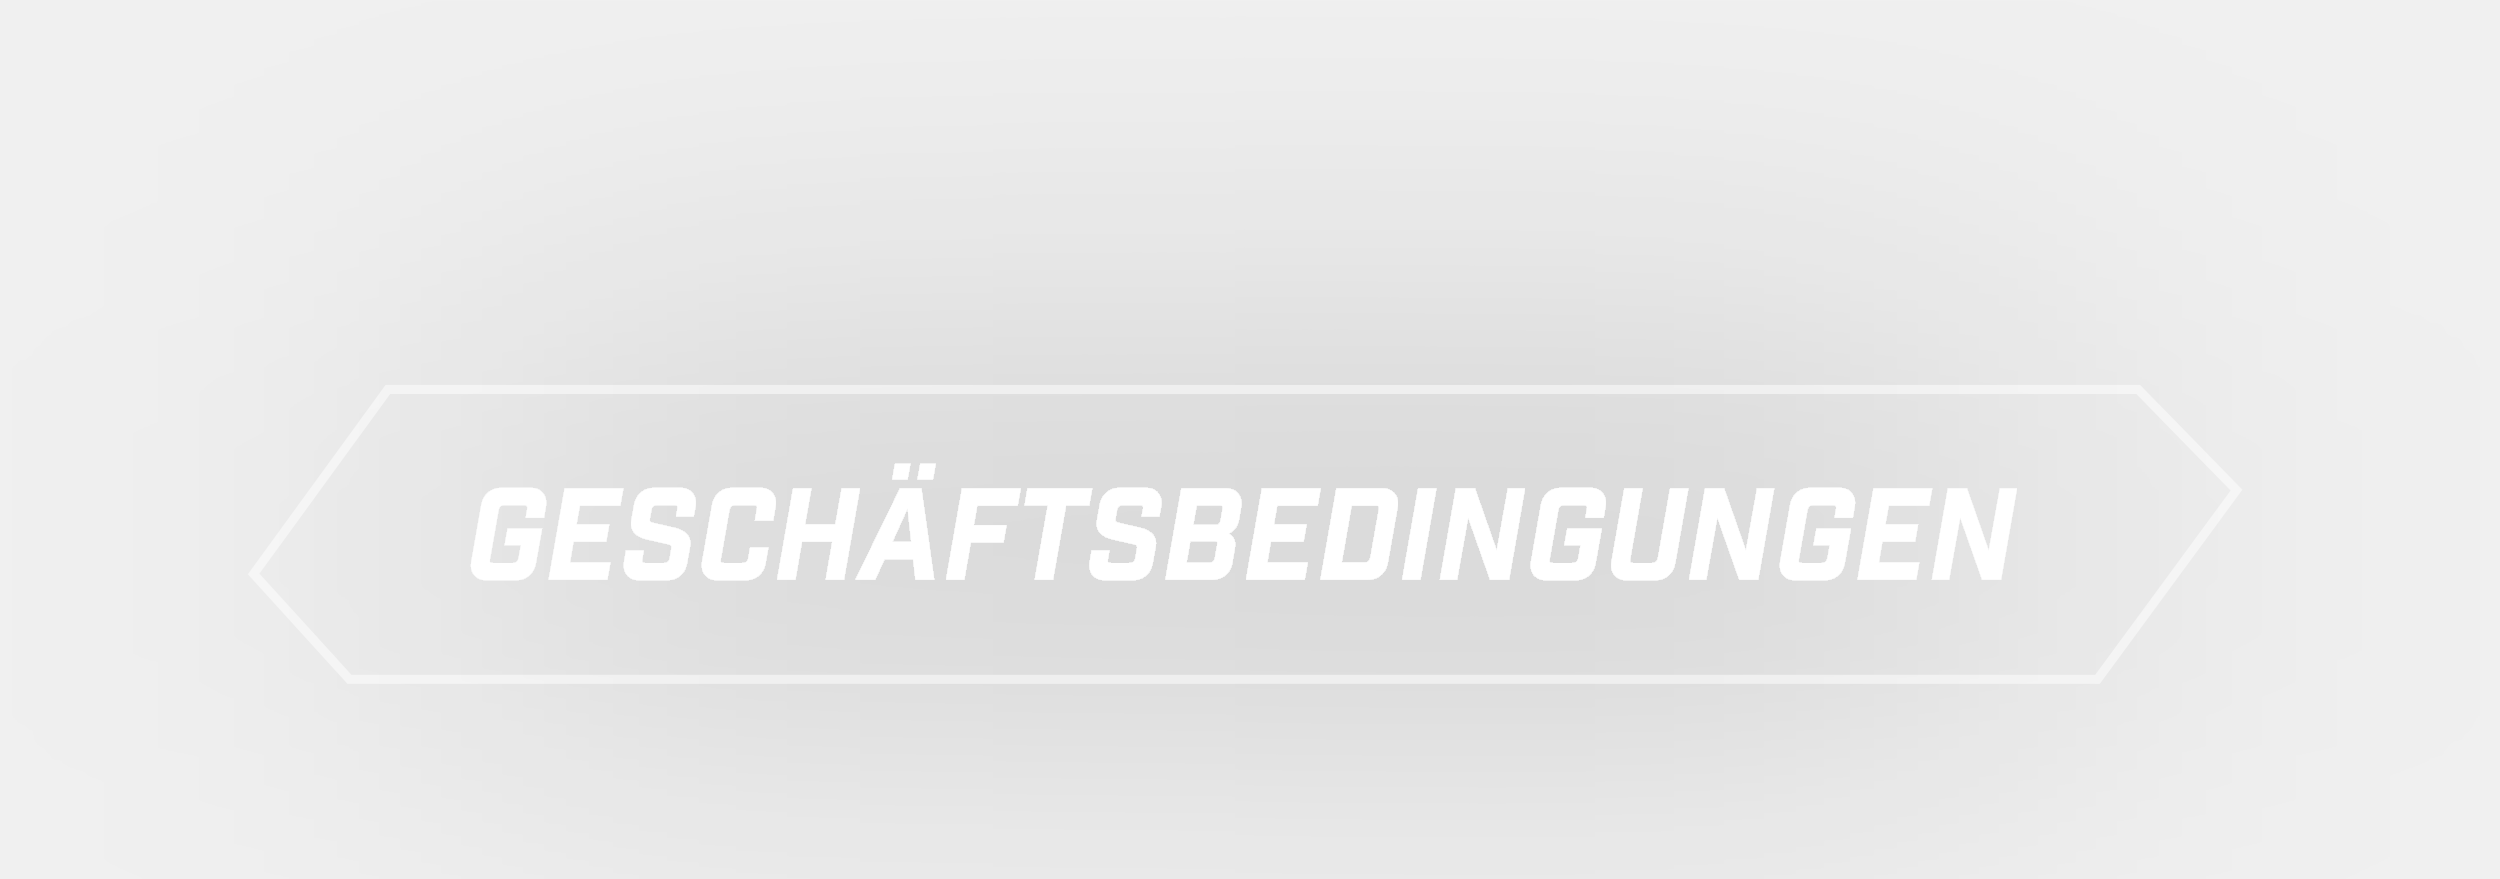
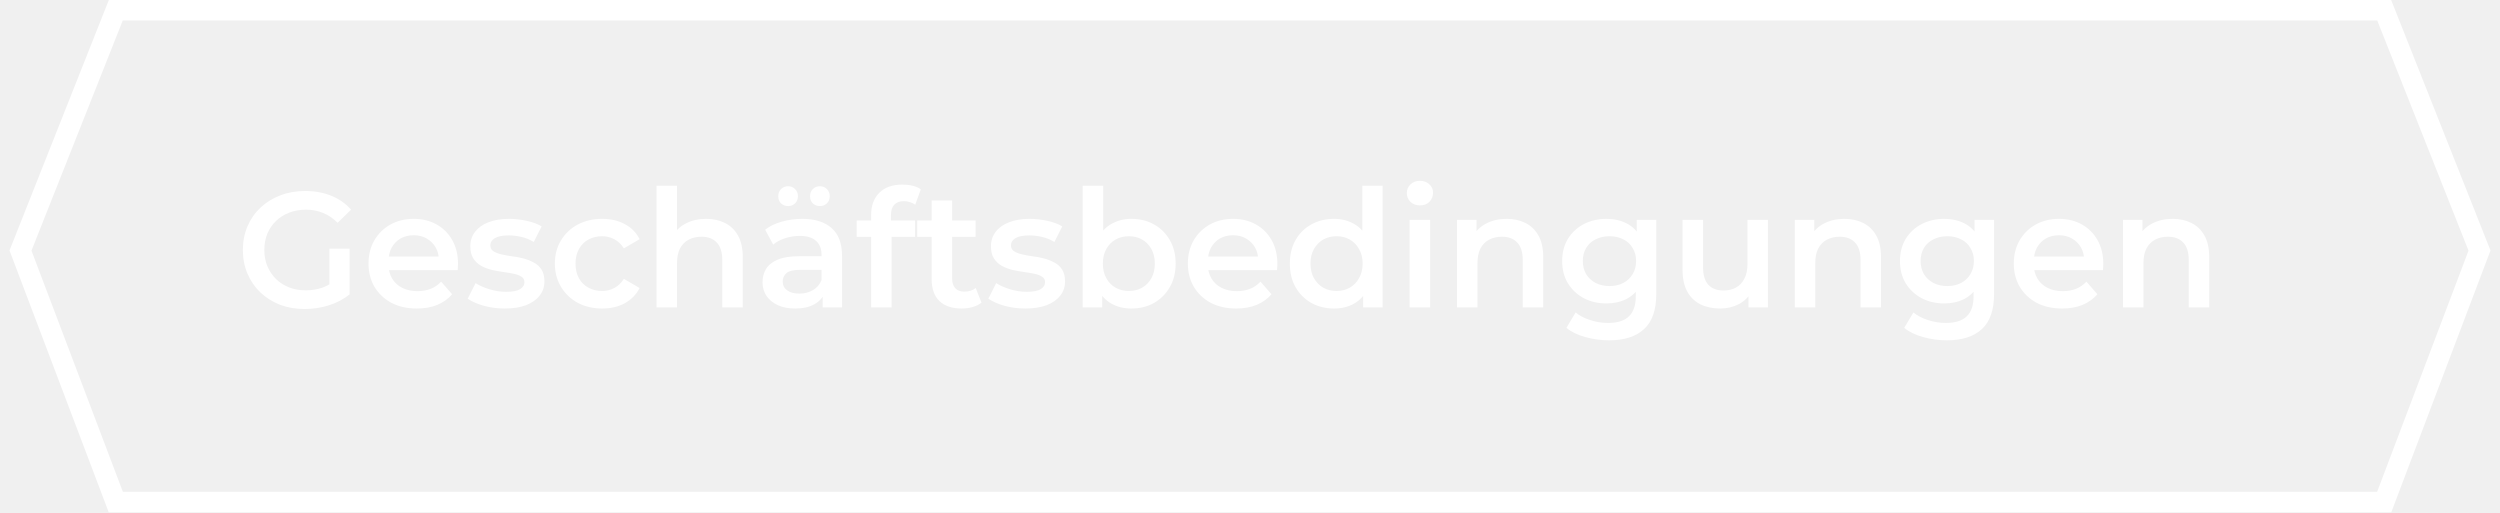
- <svg xmlns="http://www.w3.org/2000/svg" width="276" height="97" viewBox="0 0 276 97" fill="none">
-   <g filter="url(#filter0_d_104_14)">
-     <path d="M58.038 57.168L58.206 56.174C58.262 55.903 58.159 55.768 57.898 55.768H55.658C55.322 55.768 55.116 55.95 55.042 56.314L54.09 61.746C54.062 61.905 54.066 62.012 54.104 62.068C54.15 62.124 54.248 62.152 54.398 62.152H56.638C56.974 62.152 57.179 61.97 57.254 61.606L57.506 60.178H55.714L56.036 58.358H59.844L59.172 62.138C59.069 62.726 58.817 63.193 58.416 63.538C58.014 63.883 57.529 64.056 56.96 64.056H53.684C53.114 64.056 52.666 63.86 52.34 63.468C52.032 63.085 51.929 62.595 52.032 61.998L53.124 55.782C53.226 55.194 53.478 54.727 53.88 54.382C54.281 54.037 54.766 53.864 55.336 53.864H58.612C59.19 53.864 59.634 54.06 59.942 54.452C60.259 54.835 60.366 55.325 60.264 55.922L60.054 57.168H58.038ZM62.334 53.92H68.816L68.48 55.824H64.014L63.65 57.896H67.262L66.926 59.8H63.314L62.922 62.096H67.388L67.052 64H60.57L62.334 53.92ZM74.628 57.028L74.782 56.174C74.81 56.015 74.8 55.908 74.754 55.852C74.716 55.796 74.628 55.768 74.488 55.768H72.528C72.173 55.768 71.968 55.95 71.912 56.314L71.744 57.294C71.725 57.434 71.734 57.532 71.772 57.588C71.819 57.635 71.912 57.677 72.052 57.714L74.502 58.274C75.109 58.423 75.566 58.675 75.874 59.03C76.182 59.385 76.284 59.823 76.182 60.346L75.86 62.138C75.757 62.726 75.505 63.193 75.104 63.538C74.703 63.883 74.217 64.056 73.648 64.056H70.554C69.975 64.056 69.527 63.86 69.21 63.468C68.902 63.085 68.799 62.595 68.902 61.998L69.112 60.78H71.072L70.904 61.746C70.876 61.905 70.88 62.012 70.918 62.068C70.965 62.124 71.062 62.152 71.212 62.152H73.326C73.68 62.152 73.886 61.97 73.942 61.606L74.124 60.514C74.142 60.374 74.129 60.281 74.082 60.234C74.044 60.178 73.956 60.131 73.816 60.094L71.366 59.534C70.769 59.394 70.316 59.147 70.008 58.792C69.709 58.428 69.606 57.985 69.7 57.462L69.994 55.782C70.097 55.194 70.349 54.727 70.75 54.382C71.151 54.037 71.636 53.864 72.206 53.864H75.132C75.71 53.864 76.154 54.06 76.462 54.452C76.779 54.835 76.886 55.325 76.784 55.922L76.588 57.028H74.628ZM82.318 64.056H79.168C78.599 64.056 78.151 63.86 77.824 63.468C77.516 63.085 77.413 62.595 77.516 61.998L78.608 55.782C78.711 55.194 78.963 54.727 79.364 54.382C79.765 54.037 80.251 53.864 80.82 53.864H83.97C84.549 53.864 84.992 54.06 85.3 54.452C85.617 54.835 85.725 55.325 85.622 55.922L85.356 57.476H83.34L83.564 56.174C83.592 56.015 83.583 55.908 83.536 55.852C83.499 55.796 83.405 55.768 83.256 55.768H81.142C80.806 55.768 80.601 55.95 80.526 56.314L79.574 61.746C79.546 61.905 79.551 62.012 79.588 62.068C79.635 62.124 79.733 62.152 79.882 62.152H81.996C82.351 62.152 82.556 61.97 82.612 61.606L82.808 60.444H84.824L84.53 62.138C84.427 62.726 84.175 63.193 83.774 63.538C83.373 63.883 82.887 64.056 82.318 64.056ZM85.795 64L87.559 53.92H89.575L88.875 57.896H92.221L92.921 53.92H94.937L93.173 64H91.157L91.885 59.8H88.539L87.811 64H85.795ZM100.196 52.94H98.502L98.81 51.204H100.504L100.196 52.94ZM102.996 52.94H101.288L101.596 51.204H103.304L102.996 52.94ZM101.722 53.92L103.136 64H101.064L100.812 61.732H97.648L96.612 64H94.442L99.37 53.92H101.722ZM100.602 59.828L100.196 56.118L98.516 59.828H100.602ZM104.443 64L106.207 53.92H112.689L112.353 55.824H107.887L107.509 57.98H111.121L110.785 59.884H107.173L106.459 64H104.443ZM120.254 55.796H117.692L116.25 64H114.234L115.676 55.796H113.114L113.436 53.92H120.576L120.254 55.796ZM126.034 57.028L126.188 56.174C126.216 56.015 126.207 55.908 126.16 55.852C126.123 55.796 126.034 55.768 125.894 55.768H123.934C123.579 55.768 123.374 55.95 123.318 56.314L123.15 57.294C123.131 57.434 123.141 57.532 123.178 57.588C123.225 57.635 123.318 57.677 123.458 57.714L125.908 58.274C126.515 58.423 126.972 58.675 127.28 59.03C127.588 59.385 127.691 59.823 127.588 60.346L127.266 62.138C127.163 62.726 126.911 63.193 126.51 63.538C126.109 63.883 125.623 64.056 125.054 64.056H121.96C121.381 64.056 120.933 63.86 120.616 63.468C120.308 63.085 120.205 62.595 120.308 61.998L120.518 60.78H122.478L122.31 61.746C122.282 61.905 122.287 62.012 122.324 62.068C122.371 62.124 122.469 62.152 122.618 62.152H124.732C125.087 62.152 125.292 61.97 125.348 61.606L125.53 60.514C125.549 60.374 125.535 60.281 125.488 60.234C125.451 60.178 125.362 60.131 125.222 60.094L122.772 59.534C122.175 59.394 121.722 59.147 121.414 58.792C121.115 58.428 121.013 57.985 121.106 57.462L121.4 55.782C121.503 55.194 121.755 54.727 122.156 54.382C122.557 54.037 123.043 53.864 123.612 53.864H126.538C127.117 53.864 127.56 54.06 127.868 54.452C128.185 54.835 128.293 55.325 128.19 55.922L127.994 57.028H126.034ZM130.42 53.92H135.362C135.932 53.92 136.375 54.116 136.692 54.508C137.01 54.9 137.122 55.39 137.028 55.978L136.776 57.406C136.646 58.078 136.268 58.582 135.642 58.918C135.922 59.058 136.123 59.263 136.244 59.534C136.366 59.805 136.398 60.103 136.342 60.43L136.062 62.082C135.96 62.67 135.708 63.137 135.306 63.482C134.905 63.827 134.42 64 133.85 64H128.656L130.42 53.92ZM131.736 57.952H134.144C134.275 57.952 134.373 57.947 134.438 57.938C134.504 57.919 134.564 57.868 134.62 57.784C134.686 57.7 134.732 57.574 134.76 57.406L134.97 56.202C134.998 56.043 134.989 55.936 134.942 55.88C134.905 55.824 134.812 55.796 134.662 55.796H132.114L131.736 57.952ZM130.994 62.124H133.514C133.869 62.124 134.074 61.942 134.13 61.578L134.382 60.122C134.392 60.075 134.396 60.033 134.396 59.996C134.406 59.959 134.406 59.931 134.396 59.912C134.387 59.884 134.382 59.861 134.382 59.842C134.382 59.823 134.368 59.809 134.34 59.8C134.312 59.781 134.294 59.772 134.284 59.772C134.275 59.763 134.247 59.758 134.2 59.758C134.163 59.749 134.135 59.744 134.116 59.744C134.107 59.744 134.074 59.744 134.018 59.744C133.962 59.744 133.925 59.744 133.906 59.744H131.414L130.994 62.124ZM139.321 53.92H145.803L145.467 55.824H141.001L140.637 57.896H144.249L143.913 59.8H140.301L139.909 62.096H144.375L144.039 64H137.557L139.321 53.92ZM147.538 53.92H152.634C153.212 53.92 153.66 54.116 153.978 54.508C154.295 54.891 154.402 55.381 154.3 55.978L153.222 62.082C153.119 62.67 152.867 63.137 152.466 63.482C152.064 63.827 151.579 64 151.01 64H145.774L147.538 53.92ZM148.126 62.096H150.688C151.014 62.096 151.215 61.914 151.29 61.55L152.228 56.23C152.256 56.071 152.246 55.964 152.2 55.908C152.162 55.852 152.069 55.824 151.92 55.824H149.218L148.126 62.096ZM154.797 64L156.561 53.92H158.577L156.813 64H154.797ZM166.471 53.92H168.361L166.597 64H164.511L162.089 57.126L160.857 64H158.967L160.731 53.92H162.831L165.239 60.794L166.471 53.92ZM175.028 57.168L175.196 56.174C175.252 55.903 175.149 55.768 174.888 55.768H172.648C172.312 55.768 172.107 55.95 172.032 56.314L171.08 61.746C171.052 61.905 171.057 62.012 171.094 62.068C171.141 62.124 171.239 62.152 171.388 62.152H173.628C173.964 62.152 174.169 61.97 174.244 61.606L174.496 60.178H172.704L173.026 58.358H176.834L176.162 62.138C176.059 62.726 175.807 63.193 175.406 63.538C175.005 63.883 174.519 64.056 173.95 64.056H170.674C170.105 64.056 169.657 63.86 169.33 63.468C169.022 63.085 168.919 62.595 169.022 61.998L170.114 55.782C170.217 55.194 170.469 54.727 170.87 54.382C171.271 54.037 171.757 53.864 172.326 53.864H175.602C176.181 53.864 176.624 54.06 176.932 54.452C177.249 54.835 177.357 55.325 177.254 55.922L177.044 57.168H175.028ZM186.395 53.92L184.953 62.138C184.85 62.726 184.598 63.193 184.197 63.538C183.795 63.883 183.31 64.056 182.741 64.056H179.563C178.993 64.056 178.545 63.86 178.219 63.468C177.911 63.085 177.808 62.595 177.911 61.998L179.325 53.92H181.341L179.969 61.746C179.941 61.905 179.945 62.012 179.983 62.068C180.029 62.124 180.127 62.152 180.277 62.152H182.419C182.764 62.152 182.969 61.97 183.035 61.606L184.379 53.92H186.395ZM193.979 53.92H195.869L194.105 64H192.019L189.597 57.126L188.365 64H186.475L188.239 53.92H190.339L192.747 60.794L193.979 53.92ZM202.536 57.168L202.704 56.174C202.76 55.903 202.657 55.768 202.396 55.768H200.156C199.82 55.768 199.614 55.95 199.54 56.314L198.588 61.746C198.56 61.905 198.564 62.012 198.602 62.068C198.648 62.124 198.746 62.152 198.896 62.152H201.136C201.472 62.152 201.677 61.97 201.752 61.606L202.004 60.178H200.212L200.534 58.358H204.342L203.67 62.138C203.567 62.726 203.315 63.193 202.914 63.538C202.512 63.883 202.027 64.056 201.458 64.056H198.182C197.612 64.056 197.164 63.86 196.838 63.468C196.53 63.085 196.427 62.595 196.53 61.998L197.622 55.782C197.724 55.194 197.976 54.727 198.378 54.382C198.779 54.037 199.264 53.864 199.834 53.864H203.11C203.688 53.864 204.132 54.06 204.44 54.452C204.757 54.835 204.864 55.325 204.762 55.922L204.552 57.168H202.536ZM206.832 53.92H213.314L212.978 55.824H208.512L208.148 57.896H211.76L211.424 59.8H207.812L207.42 62.096H211.886L211.55 64H205.068L206.832 53.92ZM220.789 53.92H222.679L220.915 64H218.829L216.407 57.126L215.175 64H213.285L215.049 53.92H217.149L219.557 60.794L220.789 53.92Z" fill="white" />
-   </g>
-   <path d="M28 63.364L42.817 43H236.061L246.909 54.107L231.563 75H38.583L28 63.364Z" stroke="white" stroke-opacity="0.5" />
-   <defs>
-     <filter id="filter0_d_104_14" x="0.883" y="0.209" width="274.49" height="116.541" filterUnits="userSpaceOnUse" color-interpolation-filters="sRGB">
-       <feFlood flood-opacity="0" result="BackgroundImageFix" />
-       <feColorMatrix in="SourceAlpha" type="matrix" values="0 0 0 0 0 0 0 0 0 0 0 0 0 0 0 0 0 0 127 0" result="hardAlpha" />
-       <feOffset dx="0.85" dy="0.85" />
-       <feGaussianBlur stdDeviation="25.922" />
-       <feComposite in2="hardAlpha" operator="out" />
-       <feColorMatrix type="matrix" values="0 0 0 0 0 0 0 0 0 0 0 0 0 0 0 0 0 0 1 0" />
-       <feBlend mode="normal" in2="BackgroundImageFix" result="effect1_dropShadow_104_14" />
-       <feBlend mode="normal" in="SourceGraphic" in2="effect1_dropShadow_104_14" result="shape" />
-     </filter>
-   </defs>
+ <svg xmlns="http://www.w3.org/2000/svg" width="244" height="50" viewBox="0 0 244 50" fill="none">
+   <path d="M29.736 30.16C28.861 30.16 28.056 30.021 27.32 29.744C26.595 29.456 25.96 29.056 25.416 28.544C24.872 28.021 24.451 27.408 24.152 26.704C23.853 26 23.704 25.232 23.704 24.4C23.704 23.568 23.853 22.8 24.152 22.096C24.451 21.392 24.872 20.784 25.416 20.272C25.971 19.749 26.616 19.349 27.352 19.072C28.088 18.784 28.893 18.64 29.768 18.64C30.717 18.64 31.571 18.795 32.328 19.104C33.096 19.413 33.741 19.867 34.264 20.464L32.952 21.744C32.515 21.307 32.04 20.987 31.528 20.784C31.027 20.571 30.472 20.464 29.864 20.464C29.277 20.464 28.733 20.56 28.232 20.752C27.731 20.944 27.299 21.216 26.936 21.568C26.573 21.92 26.291 22.336 26.088 22.816C25.896 23.296 25.8 23.824 25.8 24.4C25.8 24.965 25.896 25.488 26.088 25.968C26.291 26.448 26.573 26.869 26.936 27.232C27.299 27.584 27.725 27.856 28.216 28.048C28.707 28.24 29.251 28.336 29.848 28.336C30.403 28.336 30.936 28.251 31.448 28.08C31.971 27.899 32.467 27.6 32.936 27.184L34.12 28.736C33.533 29.205 32.851 29.563 32.072 29.808C31.304 30.043 30.525 30.16 29.736 30.16ZM32.152 28.464V24.272H34.12V28.736L32.152 28.464ZM40.687 30.112C39.738 30.112 38.906 29.925 38.191 29.552C37.487 29.168 36.938 28.645 36.543 27.984C36.159 27.323 35.967 26.571 35.967 25.728C35.967 24.875 36.154 24.123 36.527 23.472C36.911 22.811 37.434 22.293 38.095 21.92C38.767 21.547 39.53 21.36 40.383 21.36C41.215 21.36 41.957 21.541 42.607 21.904C43.258 22.267 43.77 22.779 44.143 23.44C44.517 24.101 44.703 24.88 44.703 25.776C44.703 25.861 44.698 25.957 44.687 26.064C44.687 26.171 44.682 26.272 44.671 26.368H37.551V25.04H43.615L42.831 25.456C42.842 24.965 42.741 24.533 42.527 24.16C42.314 23.787 42.021 23.493 41.647 23.28C41.285 23.067 40.863 22.96 40.383 22.96C39.893 22.96 39.461 23.067 39.087 23.28C38.725 23.493 38.437 23.792 38.223 24.176C38.021 24.549 37.919 24.992 37.919 25.504V25.824C37.919 26.336 38.037 26.789 38.271 27.184C38.506 27.579 38.837 27.883 39.263 28.096C39.69 28.309 40.181 28.416 40.735 28.416C41.215 28.416 41.647 28.341 42.031 28.192C42.415 28.043 42.757 27.808 43.055 27.488L44.127 28.72C43.743 29.168 43.258 29.515 42.671 29.76C42.095 29.995 41.434 30.112 40.687 30.112ZM49.264 30.112C48.55 30.112 47.862 30.021 47.2 29.84C46.55 29.648 46.032 29.419 45.648 29.152L46.416 27.632C46.8 27.877 47.259 28.08 47.792 28.24C48.326 28.4 48.859 28.48 49.392 28.48C50.022 28.48 50.475 28.395 50.752 28.224C51.041 28.053 51.184 27.824 51.184 27.536C51.184 27.301 51.089 27.125 50.897 27.008C50.705 26.88 50.454 26.784 50.145 26.72C49.835 26.656 49.489 26.597 49.105 26.544C48.731 26.491 48.352 26.421 47.968 26.336C47.595 26.24 47.254 26.107 46.944 25.936C46.635 25.755 46.385 25.515 46.193 25.216C46.001 24.917 45.904 24.523 45.904 24.032C45.904 23.488 46.059 23.019 46.368 22.624C46.678 22.219 47.11 21.909 47.664 21.696C48.23 21.472 48.897 21.36 49.664 21.36C50.24 21.36 50.822 21.424 51.408 21.552C51.995 21.68 52.48 21.861 52.864 22.096L52.096 23.616C51.691 23.371 51.281 23.205 50.864 23.12C50.459 23.024 50.054 22.976 49.648 22.976C49.041 22.976 48.587 23.067 48.288 23.248C48.001 23.429 47.856 23.659 47.856 23.936C47.856 24.192 47.953 24.384 48.145 24.512C48.337 24.64 48.587 24.741 48.897 24.816C49.206 24.891 49.547 24.955 49.92 25.008C50.304 25.051 50.683 25.12 51.056 25.216C51.43 25.312 51.771 25.445 52.081 25.616C52.401 25.776 52.657 26.005 52.849 26.304C53.041 26.603 53.136 26.992 53.136 27.472C53.136 28.005 52.977 28.469 52.657 28.864C52.347 29.259 51.904 29.568 51.328 29.792C50.752 30.005 50.065 30.112 49.264 30.112ZM58.779 30.112C57.883 30.112 57.083 29.925 56.379 29.552C55.685 29.168 55.142 28.645 54.747 27.984C54.352 27.323 54.155 26.571 54.155 25.728C54.155 24.875 54.352 24.123 54.747 23.472C55.142 22.811 55.685 22.293 56.379 21.92C57.083 21.547 57.883 21.36 58.779 21.36C59.611 21.36 60.342 21.531 60.971 21.872C61.611 22.203 62.096 22.693 62.427 23.344L60.891 24.24C60.635 23.835 60.32 23.536 59.947 23.344C59.584 23.152 59.19 23.056 58.763 23.056C58.272 23.056 57.83 23.163 57.435 23.376C57.04 23.589 56.731 23.899 56.507 24.304C56.283 24.699 56.171 25.173 56.171 25.728C56.171 26.283 56.283 26.763 56.507 27.168C56.731 27.563 57.04 27.867 57.435 28.08C57.83 28.293 58.272 28.4 58.763 28.4C59.19 28.4 59.584 28.304 59.947 28.112C60.32 27.92 60.635 27.621 60.891 27.216L62.427 28.112C62.096 28.752 61.611 29.248 60.971 29.6C60.342 29.941 59.611 30.112 58.779 30.112ZM68.926 21.36C69.608 21.36 70.216 21.493 70.75 21.76C71.294 22.027 71.72 22.437 72.03 22.992C72.339 23.536 72.494 24.24 72.494 25.104V30H70.494V25.36C70.494 24.603 70.312 24.037 69.95 23.664C69.598 23.291 69.102 23.104 68.462 23.104C67.992 23.104 67.576 23.2 67.214 23.392C66.851 23.584 66.568 23.872 66.366 24.256C66.174 24.629 66.078 25.104 66.078 25.68V30H64.078V18.128H66.078V23.76L65.646 23.056C65.944 22.512 66.376 22.096 66.942 21.808C67.518 21.509 68.179 21.36 68.926 21.36ZM80.295 30V28.272L80.183 27.904V24.88C80.183 24.293 80.007 23.84 79.655 23.52C79.303 23.189 78.769 23.024 78.055 23.024C77.575 23.024 77.1 23.099 76.631 23.248C76.172 23.397 75.783 23.605 75.463 23.872L74.679 22.416C75.137 22.064 75.681 21.803 76.311 21.632C76.951 21.451 77.612 21.36 78.295 21.36C79.532 21.36 80.487 21.659 81.159 22.256C81.841 22.843 82.183 23.755 82.183 24.992V30H80.295ZM77.607 30.112C76.967 30.112 76.407 30.005 75.927 29.792C75.447 29.568 75.073 29.264 74.807 28.88C74.551 28.485 74.423 28.043 74.423 27.552C74.423 27.072 74.535 26.64 74.759 26.256C74.993 25.872 75.372 25.568 75.895 25.344C76.417 25.12 77.111 25.008 77.975 25.008H80.455V26.336H78.119C77.436 26.336 76.977 26.448 76.743 26.672C76.508 26.885 76.391 27.152 76.391 27.472C76.391 27.835 76.535 28.123 76.823 28.336C77.111 28.549 77.511 28.656 78.023 28.656C78.513 28.656 78.951 28.544 79.335 28.32C79.729 28.096 80.012 27.765 80.183 27.328L80.519 28.528C80.327 29.029 79.98 29.419 79.479 29.696C78.988 29.973 78.364 30.112 77.607 30.112ZM80.023 20.112C79.756 20.112 79.527 20.027 79.335 19.856C79.153 19.675 79.063 19.44 79.063 19.152C79.063 18.864 79.153 18.629 79.335 18.448C79.527 18.267 79.756 18.176 80.023 18.176C80.289 18.176 80.513 18.267 80.695 18.448C80.887 18.629 80.983 18.864 80.983 19.152C80.983 19.44 80.887 19.675 80.695 19.856C80.513 20.027 80.289 20.112 80.023 20.112ZM76.919 20.112C76.652 20.112 76.423 20.027 76.231 19.856C76.049 19.675 75.959 19.44 75.959 19.152C75.959 18.864 76.049 18.629 76.231 18.448C76.423 18.267 76.652 18.176 76.919 18.176C77.185 18.176 77.409 18.267 77.591 18.448C77.783 18.629 77.879 18.864 77.879 19.152C77.879 19.44 77.783 19.675 77.591 19.856C77.409 20.027 77.185 20.112 76.919 20.112ZM85.022 30V20.976C85.022 20.08 85.283 19.365 85.805 18.832C86.339 18.288 87.096 18.016 88.078 18.016C88.43 18.016 88.76 18.053 89.07 18.128C89.389 18.203 89.656 18.32 89.87 18.48L89.326 19.984C89.176 19.867 89.005 19.781 88.814 19.728C88.621 19.664 88.424 19.632 88.222 19.632C87.805 19.632 87.491 19.749 87.278 19.984C87.064 20.208 86.957 20.549 86.957 21.008V21.968L87.022 22.864V30H85.022ZM83.614 23.12V21.52H89.309V23.12H83.614ZM93.872 30.112C92.933 30.112 92.208 29.872 91.696 29.392C91.184 28.901 90.928 28.181 90.928 27.232V19.568H92.928V27.184C92.928 27.589 93.029 27.904 93.232 28.128C93.445 28.352 93.738 28.464 94.112 28.464C94.56 28.464 94.933 28.347 95.232 28.112L95.792 29.536C95.557 29.728 95.269 29.872 94.928 29.968C94.586 30.064 94.234 30.112 93.872 30.112ZM89.52 23.12V21.52H95.216V23.12H89.52ZM100.077 30.112C99.362 30.112 98.674 30.021 98.013 29.84C97.362 29.648 96.845 29.419 96.461 29.152L97.229 27.632C97.613 27.877 98.072 28.08 98.605 28.24C99.138 28.4 99.672 28.48 100.205 28.48C100.834 28.48 101.288 28.395 101.565 28.224C101.853 28.053 101.997 27.824 101.997 27.536C101.997 27.301 101.901 27.125 101.709 27.008C101.517 26.88 101.266 26.784 100.957 26.72C100.648 26.656 100.301 26.597 99.917 26.544C99.544 26.491 99.165 26.421 98.781 26.336C98.408 26.24 98.066 26.107 97.757 25.936C97.448 25.755 97.197 25.515 97.005 25.216C96.813 24.917 96.717 24.523 96.717 24.032C96.717 23.488 96.872 23.019 97.181 22.624C97.49 22.219 97.922 21.909 98.477 21.696C99.042 21.472 99.709 21.36 100.477 21.36C101.053 21.36 101.634 21.424 102.221 21.552C102.808 21.68 103.293 21.861 103.677 22.096L102.909 23.616C102.504 23.371 102.093 23.205 101.677 23.12C101.272 23.024 100.866 22.976 100.461 22.976C99.853 22.976 99.4 23.067 99.101 23.248C98.813 23.429 98.669 23.659 98.669 23.936C98.669 24.192 98.765 24.384 98.957 24.512C99.149 24.64 99.4 24.741 99.709 24.816C100.018 24.891 100.36 24.955 100.733 25.008C101.117 25.051 101.496 25.12 101.869 25.216C102.242 25.312 102.584 25.445 102.893 25.616C103.213 25.776 103.469 26.005 103.661 26.304C103.853 26.603 103.949 26.992 103.949 27.472C103.949 28.005 103.789 28.469 103.469 28.864C103.16 29.259 102.717 29.568 102.141 29.792C101.565 30.005 100.877 30.112 100.077 30.112ZM110.407 30.112C109.682 30.112 109.037 29.952 108.471 29.632C107.906 29.312 107.458 28.832 107.127 28.192C106.807 27.541 106.647 26.72 106.647 25.728C106.647 24.725 106.813 23.904 107.143 23.264C107.485 22.624 107.938 22.149 108.503 21.84C109.079 21.52 109.714 21.36 110.407 21.36C111.25 21.36 111.991 21.541 112.631 21.904C113.282 22.267 113.794 22.773 114.167 23.424C114.551 24.075 114.743 24.843 114.743 25.728C114.743 26.613 114.551 27.381 114.167 28.032C113.794 28.683 113.282 29.195 112.631 29.568C111.991 29.931 111.25 30.112 110.407 30.112ZM105.671 30V18.128H107.671V23.44L107.511 25.712L107.575 27.984V30H105.671ZM110.183 28.4C110.663 28.4 111.09 28.293 111.463 28.08C111.847 27.867 112.151 27.557 112.375 27.152C112.599 26.747 112.711 26.272 112.711 25.728C112.711 25.173 112.599 24.699 112.375 24.304C112.151 23.899 111.847 23.589 111.463 23.376C111.09 23.163 110.663 23.056 110.183 23.056C109.703 23.056 109.271 23.163 108.887 23.376C108.503 23.589 108.199 23.899 107.975 24.304C107.751 24.699 107.639 25.173 107.639 25.728C107.639 26.272 107.751 26.747 107.975 27.152C108.199 27.557 108.503 27.867 108.887 28.08C109.271 28.293 109.703 28.4 110.183 28.4ZM120.656 30.112C119.707 30.112 118.875 29.925 118.16 29.552C117.456 29.168 116.907 28.645 116.512 27.984C116.128 27.323 115.936 26.571 115.936 25.728C115.936 24.875 116.123 24.123 116.496 23.472C116.88 22.811 117.403 22.293 118.064 21.92C118.736 21.547 119.499 21.36 120.352 21.36C121.184 21.36 121.925 21.541 122.576 21.904C123.227 22.267 123.739 22.779 124.112 23.44C124.485 24.101 124.672 24.88 124.672 25.776C124.672 25.861 124.667 25.957 124.656 26.064C124.656 26.171 124.651 26.272 124.64 26.368H117.52V25.04H123.584L122.8 25.456C122.811 24.965 122.709 24.533 122.496 24.16C122.283 23.787 121.989 23.493 121.616 23.28C121.253 23.067 120.832 22.96 120.352 22.96C119.861 22.96 119.429 23.067 119.056 23.28C118.693 23.493 118.405 23.792 118.192 24.176C117.989 24.549 117.888 24.992 117.888 25.504V25.824C117.888 26.336 118.005 26.789 118.24 27.184C118.475 27.579 118.805 27.883 119.232 28.096C119.659 28.309 120.149 28.416 120.704 28.416C121.184 28.416 121.616 28.341 122 28.192C122.384 28.043 122.725 27.808 123.024 27.488L124.096 28.72C123.712 29.168 123.227 29.515 122.64 29.76C122.064 29.995 121.403 30.112 120.656 30.112ZM130.209 30.112C129.388 30.112 128.647 29.931 127.985 29.568C127.335 29.195 126.823 28.683 126.449 28.032C126.076 27.381 125.889 26.613 125.889 25.728C125.889 24.843 126.076 24.075 126.449 23.424C126.823 22.773 127.335 22.267 127.985 21.904C128.647 21.541 129.388 21.36 130.209 21.36C130.924 21.36 131.564 21.52 132.129 21.84C132.695 22.149 133.143 22.624 133.473 23.264C133.804 23.904 133.969 24.725 133.969 25.728C133.969 26.72 133.809 27.541 133.489 28.192C133.169 28.832 132.727 29.312 132.161 29.632C131.596 29.952 130.945 30.112 130.209 30.112ZM130.449 28.4C130.929 28.4 131.356 28.293 131.729 28.08C132.113 27.867 132.417 27.557 132.641 27.152C132.876 26.747 132.993 26.272 132.993 25.728C132.993 25.173 132.876 24.699 132.641 24.304C132.417 23.899 132.113 23.589 131.729 23.376C131.356 23.163 130.929 23.056 130.449 23.056C129.969 23.056 129.537 23.163 129.153 23.376C128.78 23.589 128.476 23.899 128.241 24.304C128.017 24.699 127.905 25.173 127.905 25.728C127.905 26.272 128.017 26.747 128.241 27.152C128.476 27.557 128.78 27.867 129.153 28.08C129.537 28.293 129.969 28.4 130.449 28.4ZM133.041 30V27.984L133.121 25.712L132.961 23.44V18.128H134.945V30H133.041ZM137.578 30V21.456H139.578V30H137.578ZM138.586 20.048C138.212 20.048 137.903 19.931 137.658 19.696C137.423 19.461 137.306 19.179 137.306 18.848C137.306 18.507 137.423 18.224 137.658 18C137.903 17.765 138.212 17.648 138.586 17.648C138.959 17.648 139.263 17.76 139.498 17.984C139.743 18.197 139.866 18.469 139.866 18.8C139.866 19.152 139.748 19.451 139.514 19.696C139.279 19.931 138.97 20.048 138.586 20.048ZM147.051 21.36C147.733 21.36 148.341 21.493 148.875 21.76C149.419 22.027 149.845 22.437 150.155 22.992C150.464 23.536 150.619 24.24 150.619 25.104V30H148.619V25.36C148.619 24.603 148.437 24.037 148.075 23.664C147.723 23.291 147.227 23.104 146.587 23.104C146.117 23.104 145.701 23.2 145.339 23.392C144.976 23.584 144.693 23.872 144.491 24.256C144.299 24.629 144.203 25.104 144.203 25.68V30H142.203V21.456H144.107V23.76L143.771 23.056C144.069 22.512 144.501 22.096 145.067 21.808C145.643 21.509 146.304 21.36 147.051 21.36ZM157.043 33.216C156.254 33.216 155.481 33.109 154.723 32.896C153.977 32.693 153.363 32.395 152.883 32L153.779 30.496C154.153 30.805 154.622 31.051 155.187 31.232C155.763 31.424 156.345 31.52 156.931 31.52C157.87 31.52 158.558 31.301 158.995 30.864C159.433 30.437 159.651 29.792 159.651 28.928V27.408L159.811 25.472L159.747 23.536V21.456H161.651V28.704C161.651 30.251 161.257 31.387 160.467 32.112C159.678 32.848 158.537 33.216 157.043 33.216ZM156.787 29.616C155.977 29.616 155.241 29.445 154.579 29.104C153.929 28.752 153.411 28.267 153.027 27.648C152.654 27.029 152.467 26.304 152.467 25.472C152.467 24.651 152.654 23.931 153.027 23.312C153.411 22.693 153.929 22.213 154.579 21.872C155.241 21.531 155.977 21.36 156.787 21.36C157.513 21.36 158.163 21.504 158.739 21.792C159.315 22.08 159.774 22.528 160.115 23.136C160.467 23.744 160.643 24.523 160.643 25.472C160.643 26.421 160.467 27.205 160.115 27.824C159.774 28.432 159.315 28.885 158.739 29.184C158.163 29.472 157.513 29.616 156.787 29.616ZM157.091 27.92C157.593 27.92 158.041 27.819 158.435 27.616C158.83 27.403 159.134 27.115 159.347 26.752C159.571 26.379 159.683 25.952 159.683 25.472C159.683 24.992 159.571 24.571 159.347 24.208C159.134 23.835 158.83 23.552 158.435 23.36C158.041 23.157 157.593 23.056 157.091 23.056C156.59 23.056 156.137 23.157 155.731 23.36C155.337 23.552 155.027 23.835 154.803 24.208C154.59 24.571 154.483 24.992 154.483 25.472C154.483 25.952 154.59 26.379 154.803 26.752C155.027 27.115 155.337 27.403 155.731 27.616C156.137 27.819 156.59 27.92 157.091 27.92ZM167.897 30.112C167.171 30.112 166.531 29.979 165.977 29.712C165.422 29.435 164.99 29.019 164.681 28.464C164.371 27.899 164.217 27.189 164.217 26.336V21.456H166.217V26.064C166.217 26.832 166.387 27.408 166.729 27.792C167.081 28.165 167.577 28.352 168.217 28.352C168.686 28.352 169.091 28.256 169.433 28.064C169.785 27.872 170.057 27.584 170.249 27.2C170.451 26.816 170.553 26.341 170.553 25.776V21.456H172.553V30H170.649V27.696L170.985 28.4C170.697 28.955 170.275 29.381 169.721 29.68C169.166 29.968 168.558 30.112 167.897 30.112ZM180.019 21.36C180.702 21.36 181.31 21.493 181.843 21.76C182.387 22.027 182.814 22.437 183.123 22.992C183.433 23.536 183.587 24.24 183.587 25.104V30H181.587V25.36C181.587 24.603 181.406 24.037 181.043 23.664C180.691 23.291 180.195 23.104 179.555 23.104C179.086 23.104 178.67 23.2 178.307 23.392C177.945 23.584 177.662 23.872 177.459 24.256C177.267 24.629 177.171 25.104 177.171 25.68V30H175.171V21.456H177.075V23.76L176.739 23.056C177.038 22.512 177.47 22.096 178.035 21.808C178.611 21.509 179.273 21.36 180.019 21.36ZM190.012 33.216C189.223 33.216 188.449 33.109 187.692 32.896C186.945 32.693 186.332 32.395 185.852 32L186.748 30.496C187.121 30.805 187.591 31.051 188.156 31.232C188.732 31.424 189.313 31.52 189.9 31.52C190.839 31.52 191.527 31.301 191.964 30.864C192.401 30.437 192.62 29.792 192.62 28.928V27.408L192.78 25.472L192.716 23.536V21.456H194.62V28.704C194.62 30.251 194.225 31.387 193.436 32.112C192.647 32.848 191.505 33.216 190.012 33.216ZM189.756 29.616C188.945 29.616 188.209 29.445 187.548 29.104C186.897 28.752 186.38 28.267 185.996 27.648C185.623 27.029 185.436 26.304 185.436 25.472C185.436 24.651 185.623 23.931 185.996 23.312C186.38 22.693 186.897 22.213 187.548 21.872C188.209 21.531 188.945 21.36 189.756 21.36C190.481 21.36 191.132 21.504 191.708 21.792C192.284 22.08 192.743 22.528 193.084 23.136C193.436 23.744 193.612 24.523 193.612 25.472C193.612 26.421 193.436 27.205 193.084 27.824C192.743 28.432 192.284 28.885 191.708 29.184C191.132 29.472 190.481 29.616 189.756 29.616ZM190.06 27.92C190.561 27.92 191.009 27.819 191.404 27.616C191.799 27.403 192.103 27.115 192.316 26.752C192.54 26.379 192.652 25.952 192.652 25.472C192.652 24.992 192.54 24.571 192.316 24.208C192.103 23.835 191.799 23.552 191.404 23.36C191.009 23.157 190.561 23.056 190.06 23.056C189.559 23.056 189.105 23.157 188.7 23.36C188.305 23.552 187.996 23.835 187.772 24.208C187.559 24.571 187.452 24.992 187.452 25.472C187.452 25.952 187.559 26.379 187.772 26.752C187.996 27.115 188.305 27.403 188.7 27.616C189.105 27.819 189.559 27.92 190.06 27.92ZM201.266 30.112C200.316 30.112 199.484 29.925 198.77 29.552C198.066 29.168 197.516 28.645 197.122 27.984C196.738 27.323 196.546 26.571 196.546 25.728C196.546 24.875 196.732 24.123 197.106 23.472C197.49 22.811 198.012 22.293 198.674 21.92C199.346 21.547 200.108 21.36 200.962 21.36C201.794 21.36 202.535 21.541 203.186 21.904C203.836 22.267 204.348 22.779 204.722 23.44C205.095 24.101 205.282 24.88 205.282 25.776C205.282 25.861 205.276 25.957 205.266 26.064C205.266 26.171 205.26 26.272 205.25 26.368H198.13V25.04H204.194L203.41 25.456C203.42 24.965 203.319 24.533 203.106 24.16C202.892 23.787 202.599 23.493 202.226 23.28C201.863 23.067 201.442 22.96 200.962 22.96C200.471 22.96 200.039 23.067 199.666 23.28C199.303 23.493 199.015 23.792 198.802 24.176C198.599 24.549 198.498 24.992 198.498 25.504V25.824C198.498 26.336 198.615 26.789 198.85 27.184C199.084 27.579 199.415 27.883 199.842 28.096C200.268 28.309 200.759 28.416 201.314 28.416C201.794 28.416 202.226 28.341 202.61 28.192C202.994 28.043 203.335 27.808 203.634 27.488L204.706 28.72C204.322 29.168 203.836 29.515 203.25 29.76C202.674 29.995 202.012 30.112 201.266 30.112ZM212.051 21.36C212.733 21.36 213.341 21.493 213.875 21.76C214.419 22.027 214.845 22.437 215.155 22.992C215.464 23.536 215.619 24.24 215.619 25.104V30H213.619V25.36C213.619 24.603 213.437 24.037 213.075 23.664C212.723 23.291 212.227 23.104 211.587 23.104C211.117 23.104 210.701 23.2 210.339 23.392C209.976 23.584 209.693 23.872 209.491 24.256C209.299 24.629 209.203 25.104 209.203 25.68V30H207.203V21.456H209.107V23.76L208.771 23.056C209.069 22.512 209.501 22.096 210.067 21.808C210.643 21.509 211.304 21.36 212.051 21.36Z" fill="white" />
+   <path d="M232.698 1H11.302L2 24.454L11.302 49H232.698L242 24.454L232.698 1Z" stroke="white" stroke-width="2" />
</svg>
